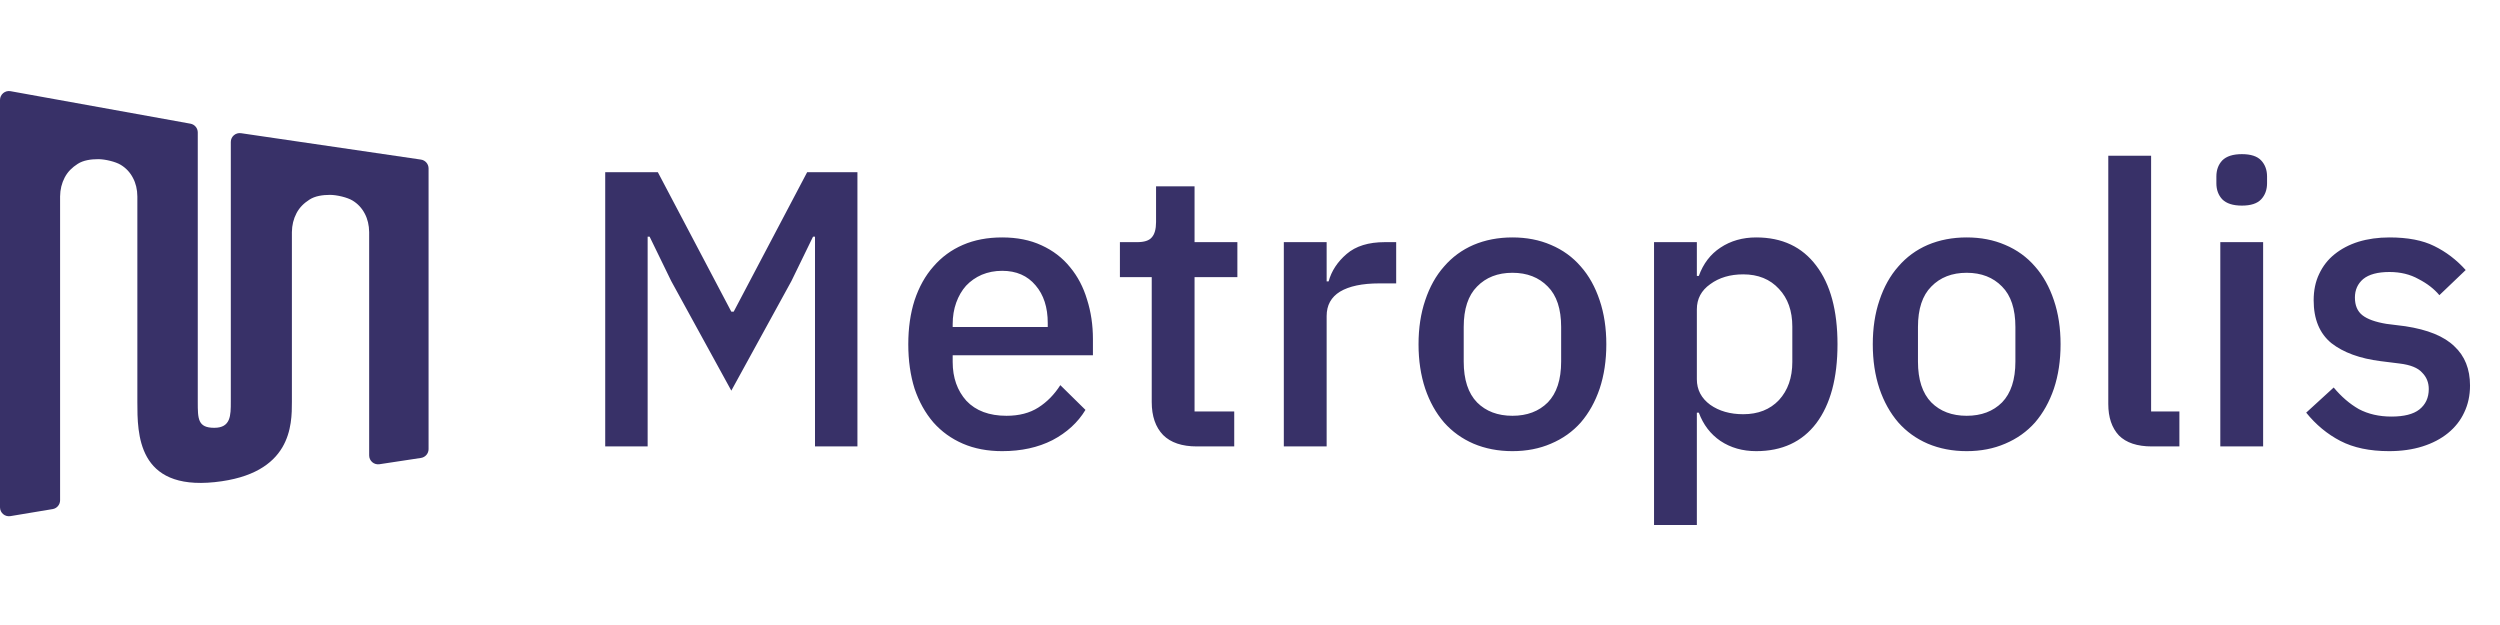
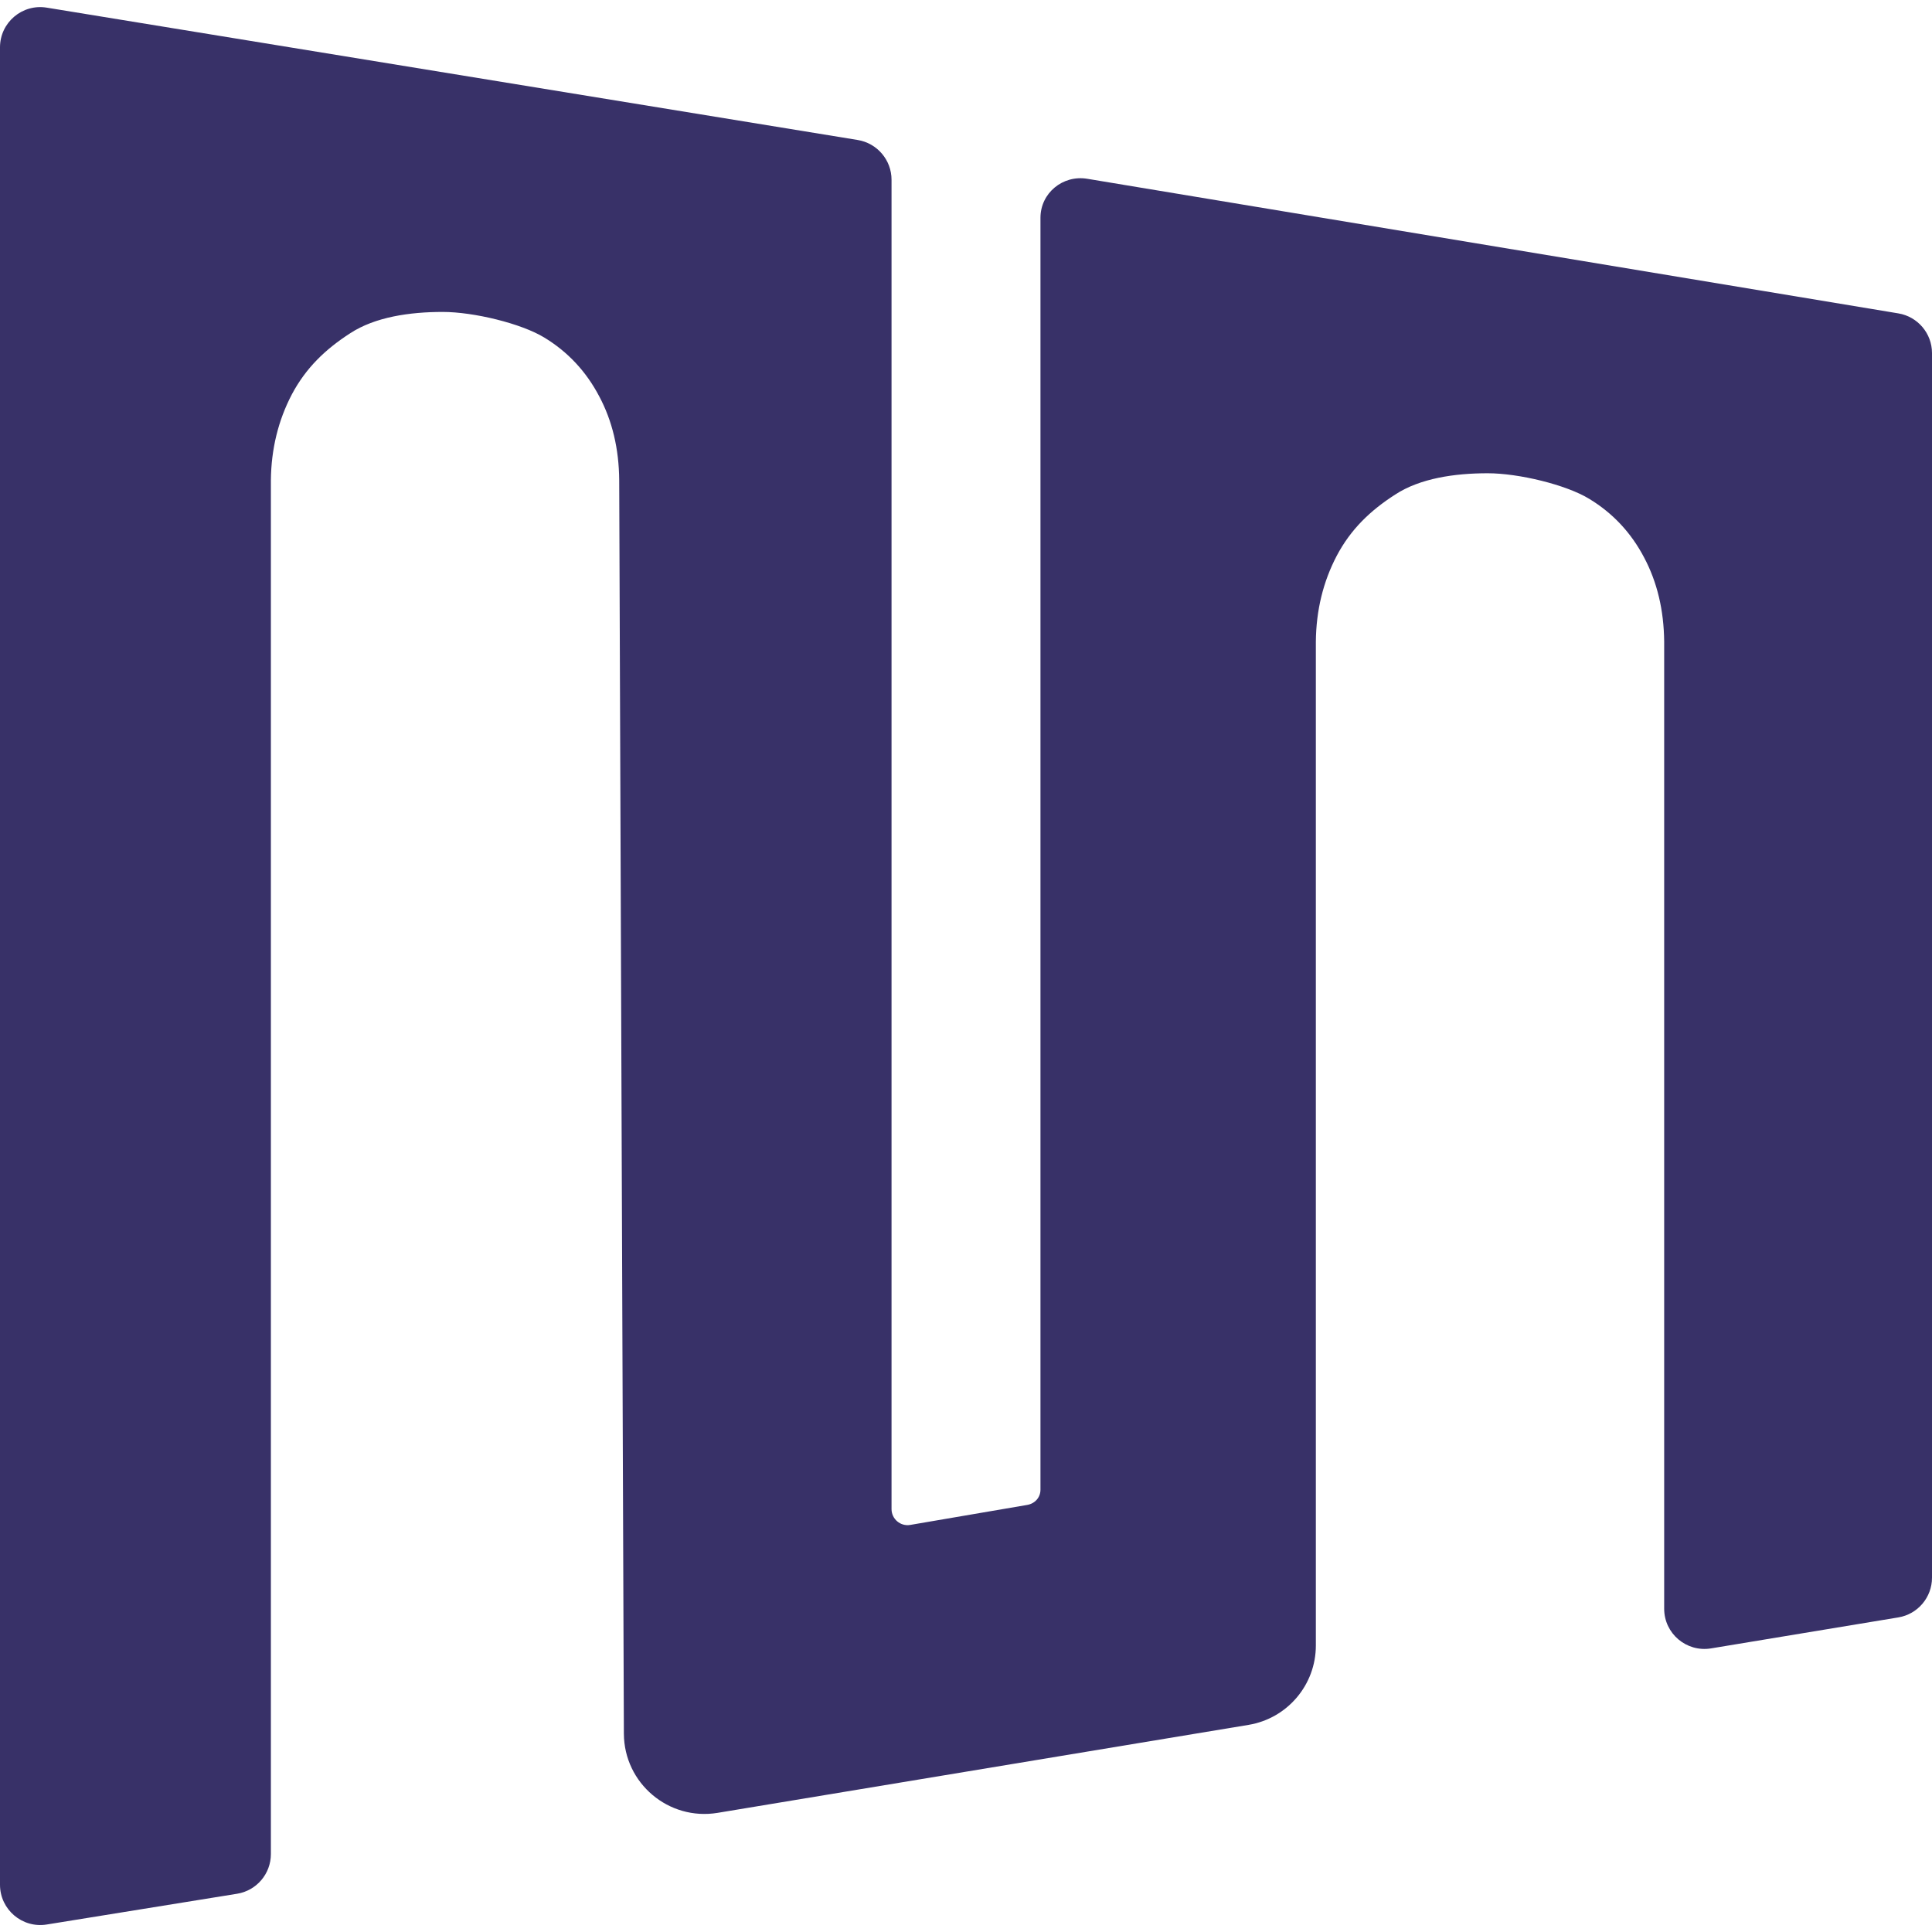
- <svg xmlns="http://www.w3.org/2000/svg" width="100" height="25" viewBox="0 0 140 25" fill="none">
-   <path d="M3.365 23.016V6C3.369 5.613 3.456 5.259 3.625 4.936C3.799 4.609 4.04 4.377 4.35 4.178C4.66 3.975 5.091 3.913 5.5 3.913C5.884 3.913 6.475 4.055 6.763 4.232C7.054 4.408 7.281 4.65 7.443 4.958C7.606 5.262 7.689 5.61 7.692 6V17.5C7.692 19.304 7.692 22.45 12.019 22C16.346 21.55 16.346 18.783 16.346 17.5V8C16.35 7.613 16.436 7.258 16.606 6.935C16.779 6.609 17.021 6.377 17.331 6.178C17.641 5.975 18.071 5.913 18.481 5.913C18.864 5.913 19.456 6.055 19.744 6.231C20.035 6.408 20.262 6.65 20.424 6.958C20.586 7.262 20.669 7.61 20.673 8V20.503C20.673 20.809 20.945 21.043 21.248 20.997L23.575 20.644C23.819 20.607 24 20.397 24 20.15V4.432C24 4.184 23.818 3.973 23.573 3.937L13.498 2.459C13.196 2.415 12.925 2.645 12.925 2.95V17.5C12.925 18.264 12.925 18.957 12 18.957C11.075 18.957 11.075 18.457 11.075 17.5V2.418C11.075 2.176 10.902 1.969 10.664 1.926L0.589 0.106C0.282 0.051 0 0.287 0 0.598V23.41C0 23.719 0.277 23.954 0.582 23.903L2.948 23.509C3.189 23.469 3.365 23.26 3.365 23.016Z" fill="#383168" />
-   <path d="M45.64 8.252H45.53L44.32 10.738L40.954 16.876L37.588 10.738L36.378 8.252H36.268V20H33.892V4.644H36.84L40.954 12.454H41.086L45.2 4.644H48.016V20H45.64V8.252ZM56.122 20.264C55.301 20.264 54.567 20.125 53.922 19.846C53.277 19.567 52.727 19.171 52.272 18.658C51.817 18.13 51.465 17.499 51.216 16.766C50.981 16.018 50.864 15.189 50.864 14.28C50.864 13.371 50.981 12.549 51.216 11.816C51.465 11.068 51.817 10.437 52.272 9.924C52.727 9.396 53.277 8.993 53.922 8.714C54.567 8.435 55.301 8.296 56.122 8.296C56.958 8.296 57.691 8.443 58.322 8.736C58.967 9.029 59.503 9.44 59.928 9.968C60.353 10.481 60.669 11.083 60.874 11.772C61.094 12.461 61.204 13.202 61.204 13.994V14.896H53.35V15.27C53.35 16.15 53.607 16.876 54.12 17.448C54.648 18.005 55.396 18.284 56.364 18.284C57.068 18.284 57.662 18.13 58.146 17.822C58.63 17.514 59.041 17.096 59.378 16.568L60.786 17.954C60.361 18.658 59.745 19.223 58.938 19.648C58.131 20.059 57.193 20.264 56.122 20.264ZM56.122 10.166C55.711 10.166 55.33 10.239 54.978 10.386C54.641 10.533 54.347 10.738 54.098 11.002C53.863 11.266 53.68 11.581 53.548 11.948C53.416 12.315 53.35 12.718 53.35 13.158V13.312H58.674V13.092C58.674 12.212 58.447 11.508 57.992 10.98C57.537 10.437 56.914 10.166 56.122 10.166ZM67.027 20C66.191 20 65.56 19.787 65.135 19.362C64.709 18.922 64.497 18.306 64.497 17.514V10.518H62.715V8.56H63.683C64.079 8.56 64.35 8.472 64.497 8.296C64.658 8.12 64.739 7.834 64.739 7.438V5.436H66.895V8.56H69.293V10.518H66.895V18.042H69.117V20H67.027ZM71.894 20V8.56H74.292V10.76H74.402C74.563 10.173 74.9 9.66 75.414 9.22C75.927 8.78 76.638 8.56 77.548 8.56H78.186V10.87H77.24C76.286 10.87 75.553 11.024 75.04 11.332C74.541 11.64 74.292 12.095 74.292 12.696V20H71.894ZM84.696 20.264C83.904 20.264 83.178 20.125 82.518 19.846C81.873 19.567 81.323 19.171 80.868 18.658C80.413 18.13 80.061 17.499 79.812 16.766C79.563 16.018 79.438 15.189 79.438 14.28C79.438 13.371 79.563 12.549 79.812 11.816C80.061 11.068 80.413 10.437 80.868 9.924C81.323 9.396 81.873 8.993 82.518 8.714C83.178 8.435 83.904 8.296 84.696 8.296C85.488 8.296 86.207 8.435 86.852 8.714C87.512 8.993 88.07 9.396 88.524 9.924C88.979 10.437 89.331 11.068 89.58 11.816C89.829 12.549 89.954 13.371 89.954 14.28C89.954 15.189 89.829 16.018 89.58 16.766C89.331 17.499 88.979 18.13 88.524 18.658C88.07 19.171 87.512 19.567 86.852 19.846C86.207 20.125 85.488 20.264 84.696 20.264ZM84.696 18.284C85.517 18.284 86.177 18.035 86.676 17.536C87.175 17.023 87.424 16.26 87.424 15.248V13.312C87.424 12.3 87.175 11.545 86.676 11.046C86.177 10.533 85.517 10.276 84.696 10.276C83.875 10.276 83.215 10.533 82.716 11.046C82.218 11.545 81.968 12.3 81.968 13.312V15.248C81.968 16.26 82.218 17.023 82.716 17.536C83.215 18.035 83.875 18.284 84.696 18.284ZM92.626 8.56H95.024V10.452H95.134C95.383 9.763 95.787 9.235 96.344 8.868C96.916 8.487 97.584 8.296 98.346 8.296C99.798 8.296 100.92 8.824 101.712 9.88C102.504 10.921 102.9 12.388 102.9 14.28C102.9 16.172 102.504 17.646 101.712 18.702C100.92 19.743 99.798 20.264 98.346 20.264C97.584 20.264 96.916 20.073 96.344 19.692C95.787 19.311 95.383 18.783 95.134 18.108H95.024V24.4H92.626V8.56ZM97.62 18.196C98.456 18.196 99.124 17.932 99.622 17.404C100.121 16.861 100.37 16.15 100.37 15.27V13.29C100.37 12.41 100.121 11.706 99.622 11.178C99.124 10.635 98.456 10.364 97.62 10.364C96.887 10.364 96.271 10.547 95.772 10.914C95.273 11.266 95.024 11.735 95.024 12.322V16.238C95.024 16.825 95.273 17.301 95.772 17.668C96.271 18.02 96.887 18.196 97.62 18.196ZM110.134 20.264C109.342 20.264 108.616 20.125 107.956 19.846C107.31 19.567 106.76 19.171 106.306 18.658C105.851 18.13 105.499 17.499 105.25 16.766C105 16.018 104.876 15.189 104.876 14.28C104.876 13.371 105 12.549 105.25 11.816C105.499 11.068 105.851 10.437 106.306 9.924C106.76 9.396 107.31 8.993 107.956 8.714C108.616 8.435 109.342 8.296 110.134 8.296C110.926 8.296 111.644 8.435 112.29 8.714C112.95 8.993 113.507 9.396 113.962 9.924C114.416 10.437 114.768 11.068 115.018 11.816C115.267 12.549 115.392 13.371 115.392 14.28C115.392 15.189 115.267 16.018 115.018 16.766C114.768 17.499 114.416 18.13 113.962 18.658C113.507 19.171 112.95 19.567 112.29 19.846C111.644 20.125 110.926 20.264 110.134 20.264ZM110.134 18.284C110.955 18.284 111.615 18.035 112.114 17.536C112.612 17.023 112.862 16.26 112.862 15.248V13.312C112.862 12.3 112.612 11.545 112.114 11.046C111.615 10.533 110.955 10.276 110.134 10.276C109.312 10.276 108.652 10.533 108.154 11.046C107.655 11.545 107.406 12.3 107.406 13.312V15.248C107.406 16.26 107.655 17.023 108.154 17.536C108.652 18.035 109.312 18.284 110.134 18.284ZM120.506 20C119.684 20 119.068 19.795 118.658 19.384C118.262 18.959 118.064 18.372 118.064 17.624V3.72H120.462V18.042H122.046V20H120.506ZM125.547 6.514C125.048 6.514 124.682 6.397 124.447 6.162C124.227 5.927 124.117 5.627 124.117 5.26V4.886C124.117 4.519 124.227 4.219 124.447 3.984C124.682 3.749 125.048 3.632 125.547 3.632C126.046 3.632 126.405 3.749 126.625 3.984C126.845 4.219 126.955 4.519 126.955 4.886V5.26C126.955 5.627 126.845 5.927 126.625 6.162C126.405 6.397 126.046 6.514 125.547 6.514ZM124.337 8.56H126.735V20H124.337V8.56ZM133.789 20.264C132.704 20.264 131.795 20.073 131.061 19.692C130.328 19.311 129.69 18.783 129.147 18.108L130.687 16.7C131.113 17.213 131.582 17.617 132.095 17.91C132.623 18.189 133.232 18.328 133.921 18.328C134.625 18.328 135.146 18.196 135.483 17.932C135.835 17.653 136.011 17.272 136.011 16.788C136.011 16.421 135.887 16.113 135.637 15.864C135.403 15.6 134.985 15.431 134.383 15.358L133.327 15.226C132.154 15.079 131.23 14.742 130.555 14.214C129.895 13.671 129.565 12.872 129.565 11.816C129.565 11.259 129.668 10.767 129.873 10.342C130.079 9.902 130.365 9.535 130.731 9.242C131.113 8.934 131.56 8.699 132.073 8.538C132.601 8.377 133.181 8.296 133.811 8.296C134.838 8.296 135.674 8.457 136.319 8.78C136.979 9.103 137.566 9.55 138.079 10.122L136.605 11.53C136.312 11.178 135.923 10.877 135.439 10.628C134.97 10.364 134.427 10.232 133.811 10.232C133.151 10.232 132.66 10.364 132.337 10.628C132.029 10.892 131.875 11.237 131.875 11.662C131.875 12.102 132.015 12.432 132.293 12.652C132.572 12.872 133.019 13.033 133.635 13.136L134.691 13.268C135.953 13.459 136.869 13.833 137.441 14.39C138.028 14.933 138.321 15.666 138.321 16.59C138.321 17.147 138.211 17.653 137.991 18.108C137.786 18.548 137.485 18.929 137.089 19.252C136.693 19.575 136.217 19.824 135.659 20C135.102 20.176 134.479 20.264 133.789 20.264Z" fill="#383168" />
+ <svg xmlns="http://www.w3.org/2000/svg" width="24" height="24" viewBox="0 0 24 24" fill="none">
+   <path d="M3.365 23.032V5.966C3.369 5.579 3.456 5.223 3.625 4.9C3.799 4.572 4.04 4.34 4.35 4.14C4.66 3.937 5.091 3.875 5.5 3.875C5.884 3.875 6.475 4.018 6.763 4.194C7.054 4.371 7.281 4.614 7.443 4.922C7.606 5.227 7.689 5.575 7.692 5.966L7.75 21.537C7.753 22.153 8.306 22.62 8.914 22.52L15.51 21.427C15.992 21.347 16.346 20.93 16.346 20.441V7.97C16.35 7.582 16.436 7.227 16.606 6.903C16.779 6.576 17.021 6.343 17.331 6.144C17.641 5.941 18.071 5.879 18.481 5.879C18.864 5.879 19.456 6.021 19.744 6.198C20.035 6.375 20.262 6.617 20.424 6.926C20.586 7.231 20.669 7.579 20.673 7.97V19.984C20.673 20.293 20.95 20.527 21.255 20.477L23.582 20.092C23.823 20.052 24 19.843 24 19.599V4.386C24 4.142 23.823 3.933 23.582 3.893L13.507 2.221C13.203 2.17 12.925 2.398 12.925 2.706V18.506C12.925 18.603 12.855 18.679 12.759 18.695L11.308 18.943C11.186 18.964 11.075 18.87 11.075 18.746V2.233C11.075 1.988 10.897 1.779 10.655 1.739L0.581 0.095C0.276 0.045 0 0.28 0 0.588V23.413C0 23.721 0.276 23.956 0.58 23.907L2.945 23.525C3.187 23.486 3.365 23.277 3.365 23.032Z" fill="#383168" />
</svg>
